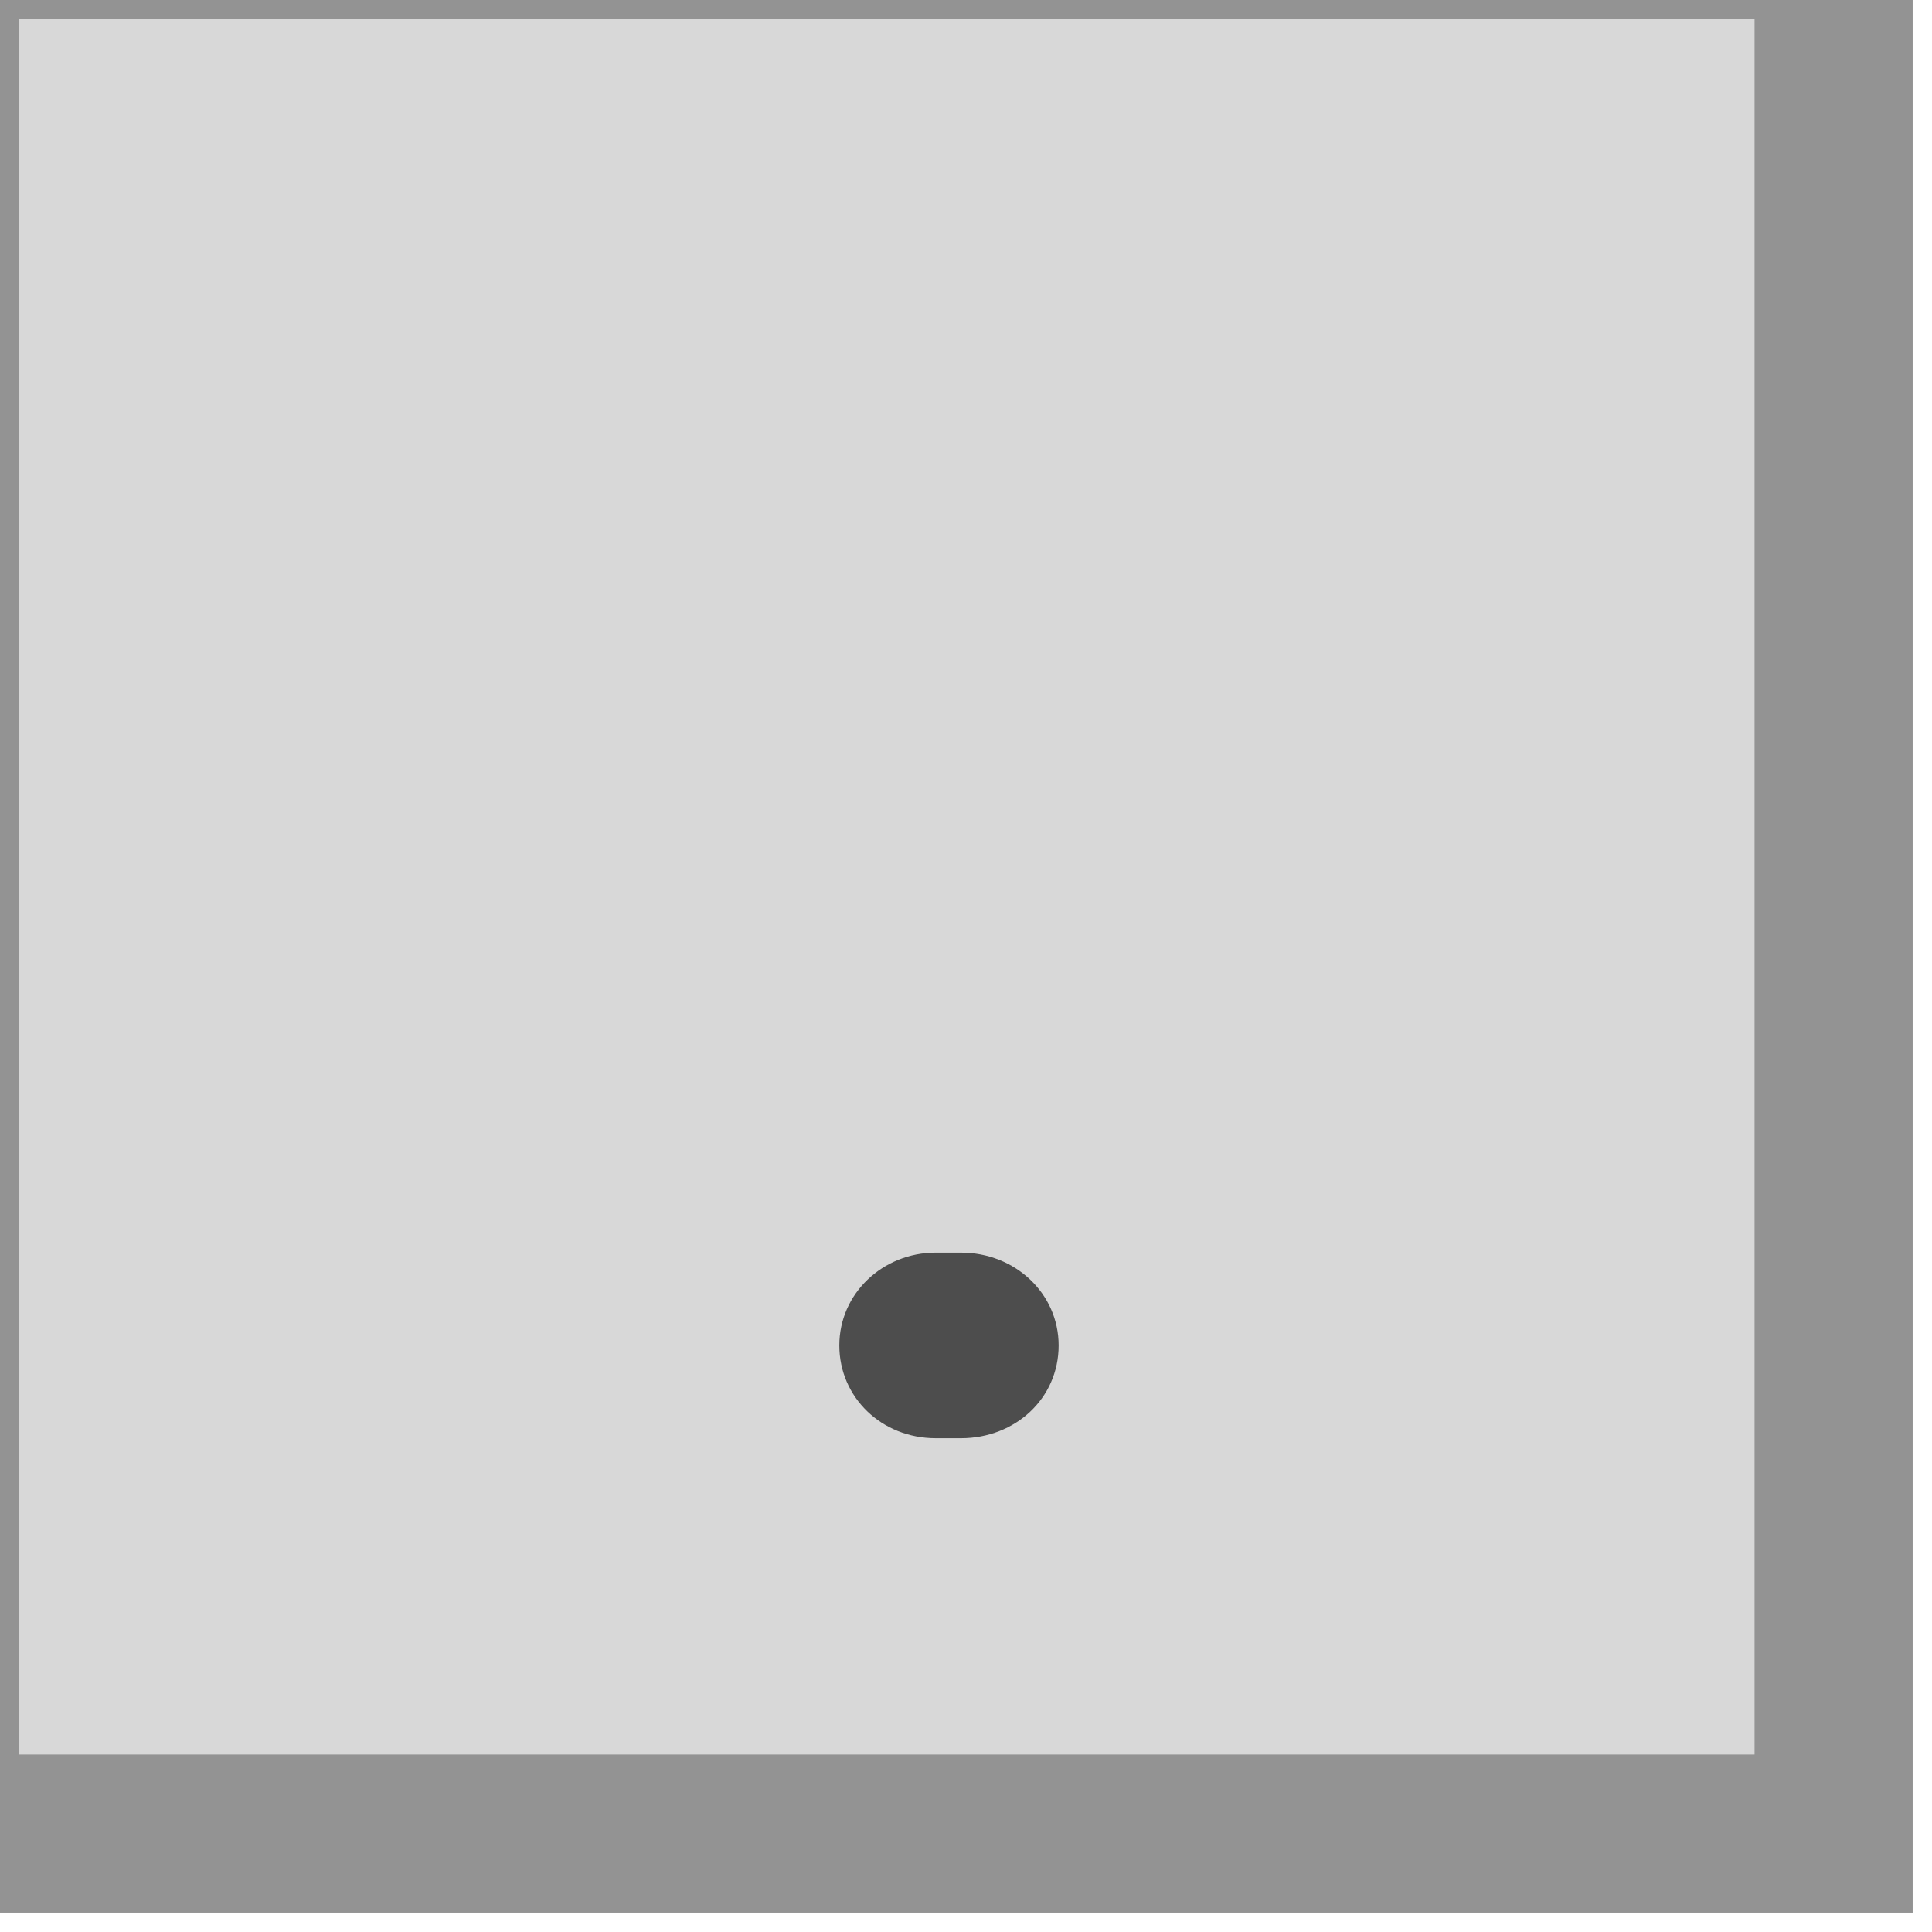
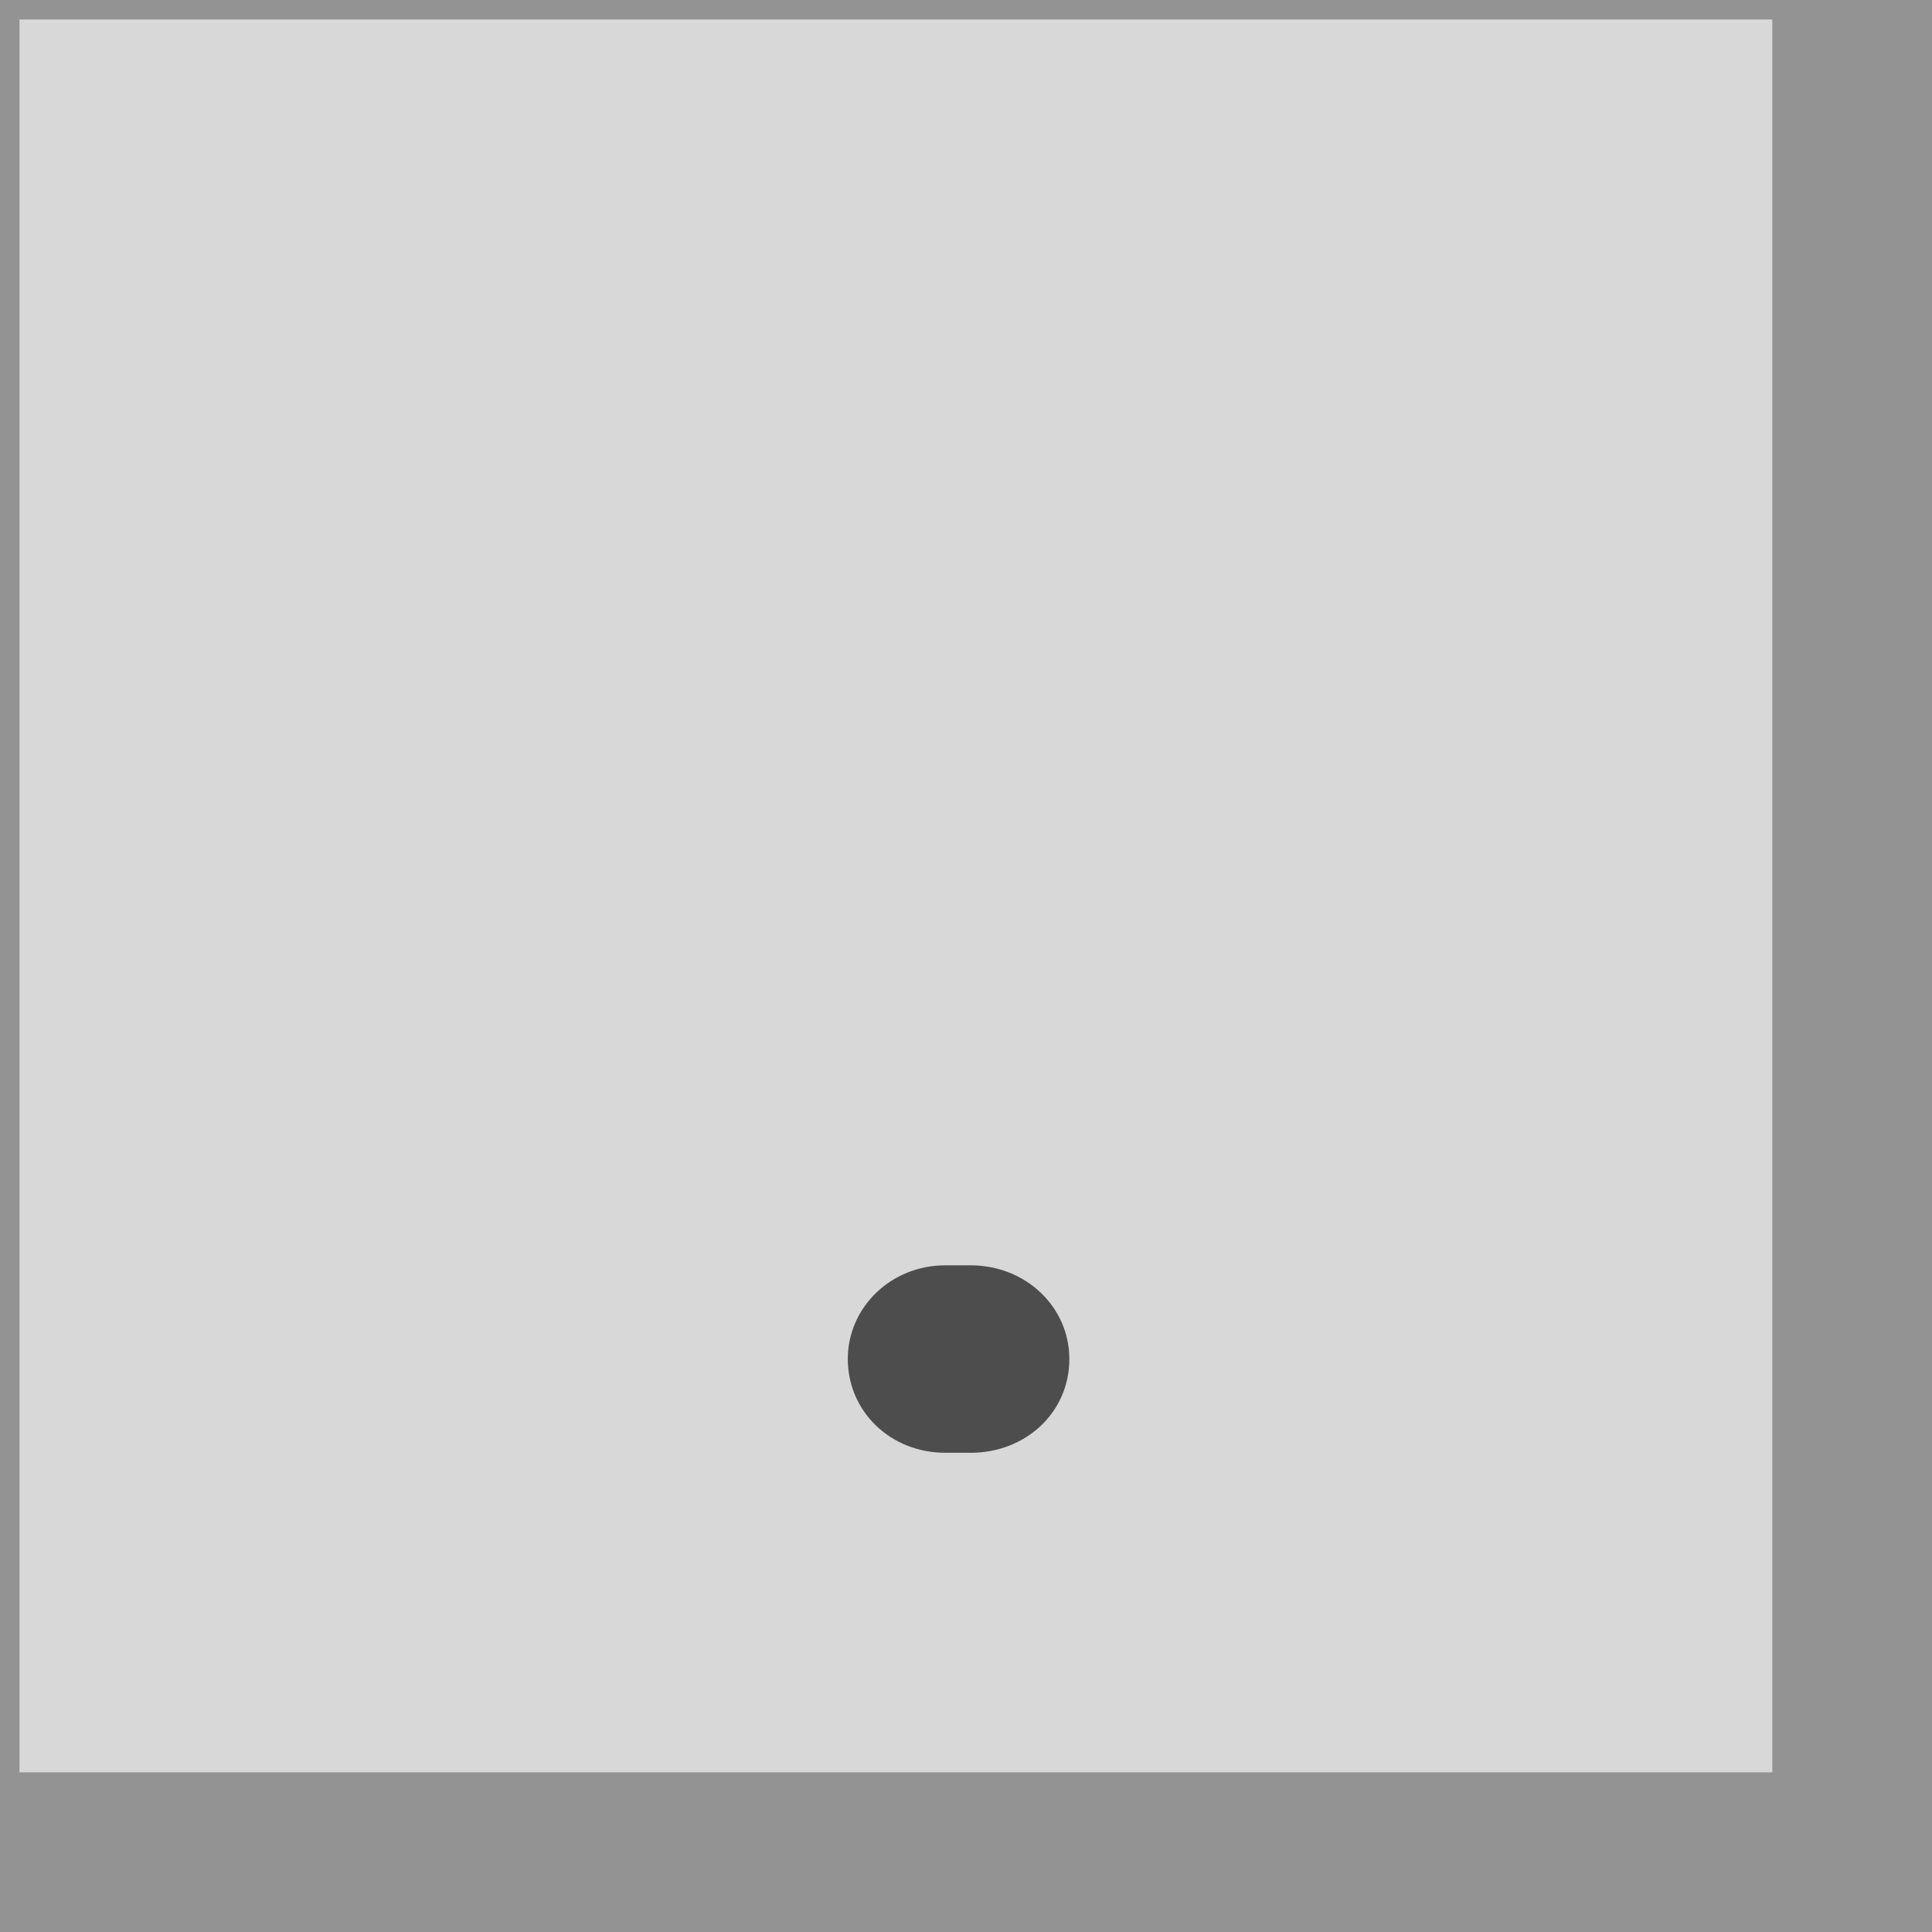
- <svg xmlns="http://www.w3.org/2000/svg">
-   <rect width="24.8px" height="24.8px" fill="#939393" />
-   <rect width="23px" height="23px" fill="#d8d8d8" stroke="#939393" stroke-width="0.5px" />
-   <text fill="#4d4d4d" x="6.9px" y="18.4px" font-size="18px" font-family="Courier" font-weight="bold">.</text>
+ <svg xmlns="http://www.w3.org/2000/svg" width="24.8px" height="24.8px">
+   <rect width="24.8" height="24.8" fill="#939393" />
+   <rect width="23" height="23" fill="#d8d8d8" stroke="#939393" stroke-width="0.5" />
+   <text fill="#4d4d4d" x="6.9" y="18.4" font-size="18" font-family="Courier" font-weight="bold">.</text>
</svg>
